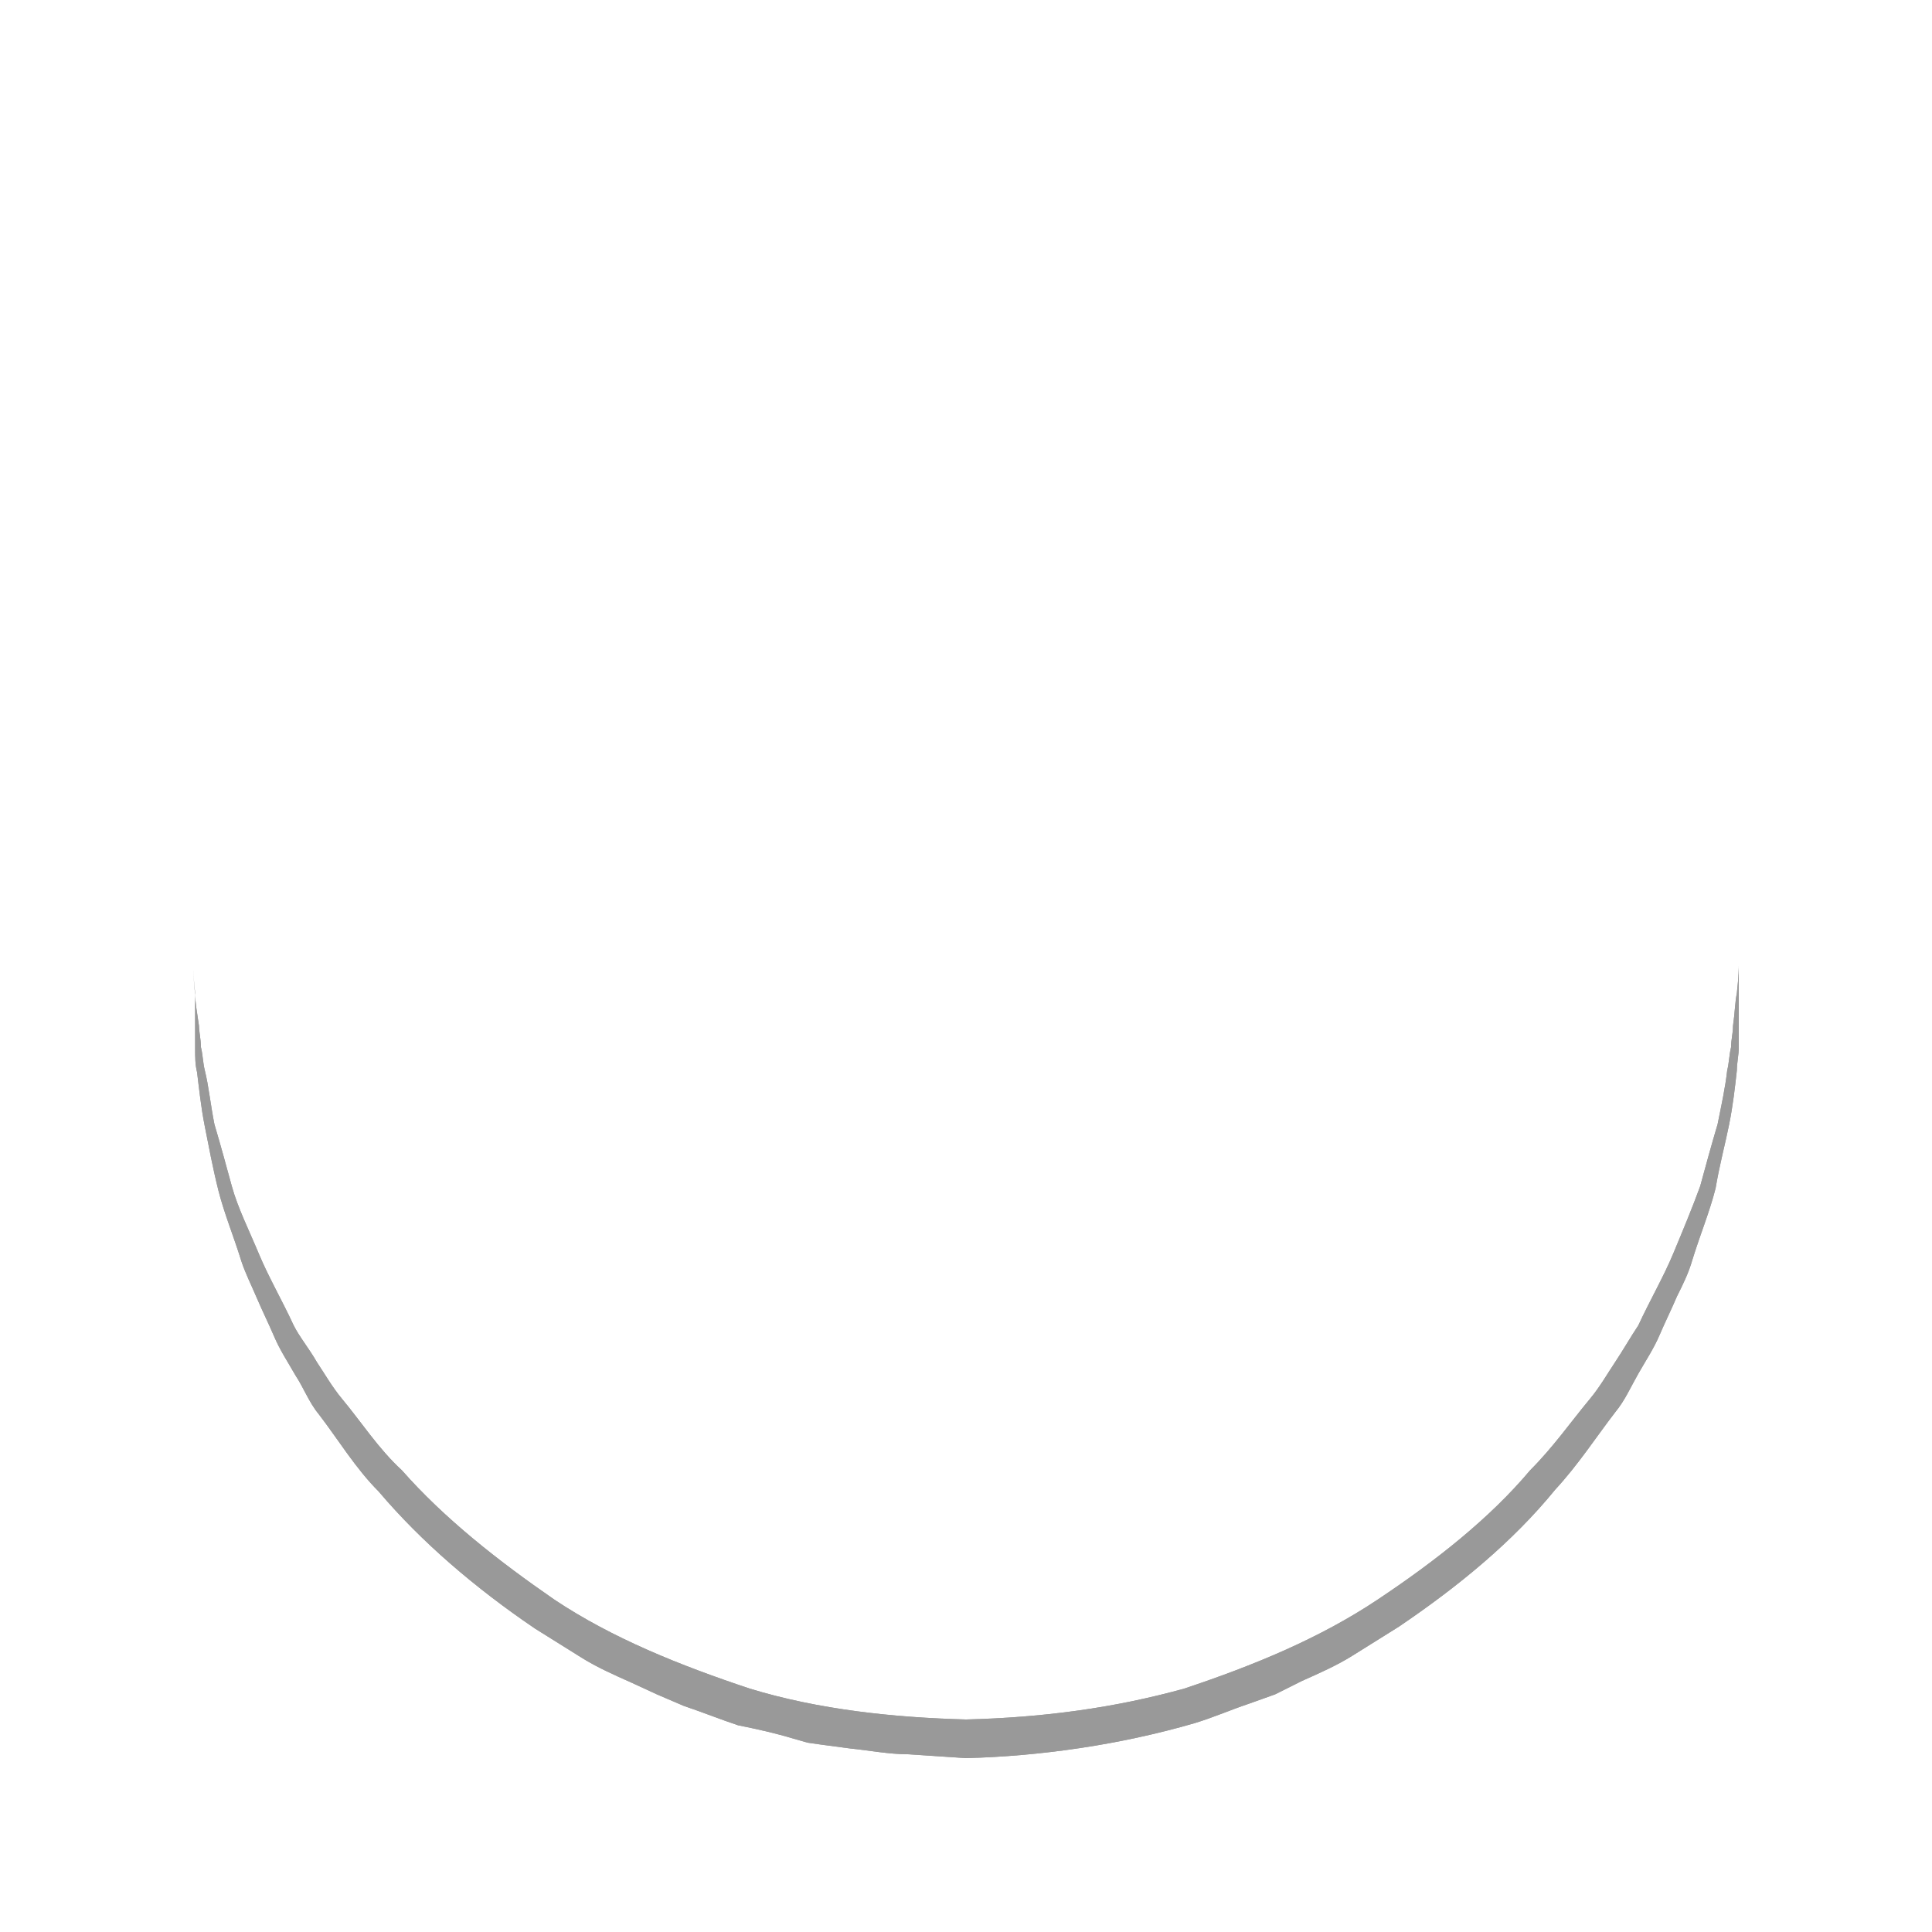
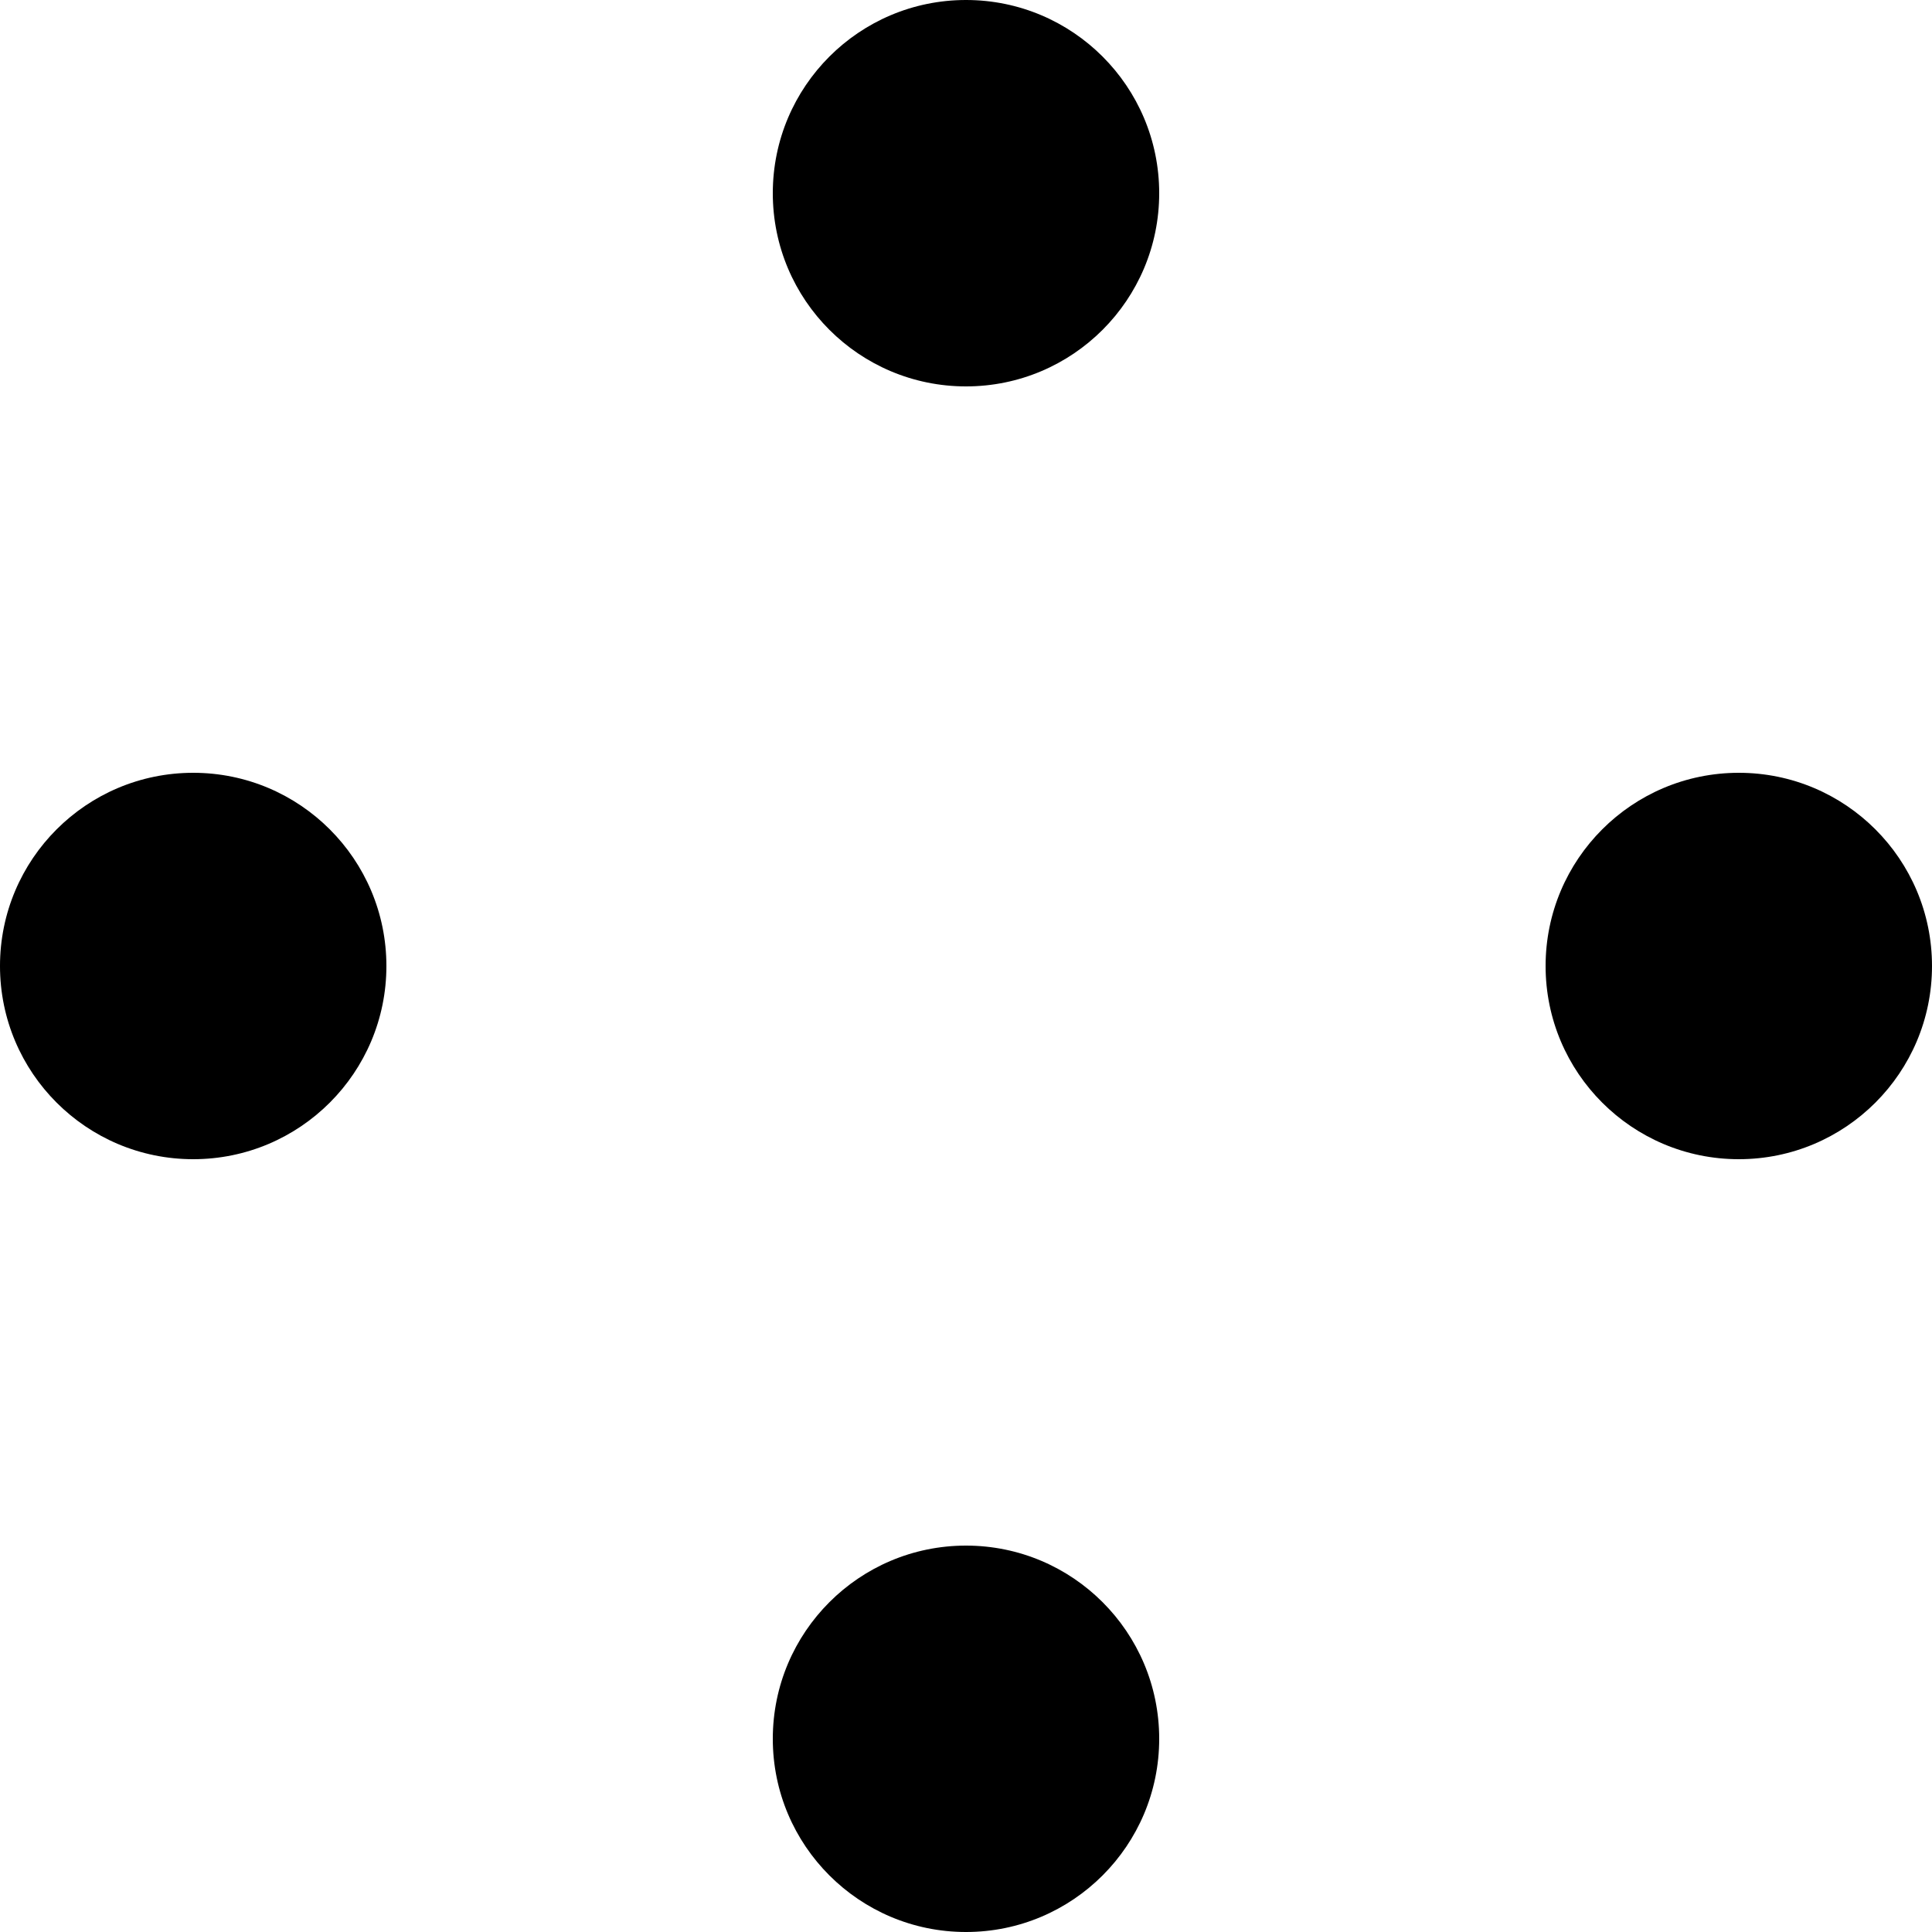
- <svg xmlns="http://www.w3.org/2000/svg" width="84px" height="84px" viewBox="0 0 100 100" preserveAspectRatio="xMidYMid" class="uil-ring">
-   <rect x="0" y="0" width="100" height="100" fill="none" class="bk" />
-   <defs>
-     <filter id="uil-ring-shadow" x="-100%" y="-100%" width="300%" height="300%">
-       <feOffset result="offOut" in="SourceGraphic" dx="0" dy="0" />
-       <feGaussianBlur result="blurOut" in="offOut" stdDeviation="0" />
-       <feBlend in="SourceGraphic" in2="blurOut" mode="normal" />
-     </filter>
-   </defs>
-   <path d="M10,50c0,0,0,0.5,0.1,1.4c0,0.5,0.1,1,0.2,1.7c0,0.3,0.1,0.7,0.1,1.1c0.1,0.4,0.1,0.8,0.2,1.2c0.2,0.8,0.3,1.8,0.5,2.8 c0.3,1,0.6,2.1,0.9,3.2c0.3,1.1,0.9,2.3,1.4,3.5c0.5,1.2,1.2,2.4,1.8,3.7c0.3,0.6,0.8,1.2,1.2,1.9c0.4,0.6,0.8,1.3,1.3,1.9 c1,1.2,1.9,2.6,3.1,3.7c2.2,2.5,5,4.7,7.9,6.7c3,2,6.5,3.4,10.1,4.6c3.6,1.1,7.5,1.5,11.2,1.6c4-0.1,7.7-0.6,11.3-1.6 c3.6-1.2,7-2.6,10-4.6c3-2,5.8-4.2,7.9-6.7c1.2-1.2,2.1-2.5,3.1-3.7c0.5-0.6,0.9-1.3,1.3-1.9c0.4-0.6,0.8-1.3,1.2-1.9 c0.6-1.3,1.3-2.5,1.8-3.7c0.5-1.2,1-2.4,1.4-3.5c0.3-1.1,0.6-2.2,0.9-3.2c0.2-1,0.4-1.9,0.5-2.8c0.1-0.4,0.1-0.8,0.2-1.2 c0-0.4,0.1-0.7,0.1-1.1c0.1-0.7,0.1-1.2,0.2-1.7C90,50.5,90,50,90,50s0,0.5,0,1.4c0,0.5,0,1,0,1.7c0,0.3,0,0.7,0,1.1 c0,0.4-0.1,0.8-0.1,1.2c-0.1,0.9-0.2,1.8-0.4,2.8c-0.2,1-0.5,2.1-0.7,3.3c-0.3,1.2-0.8,2.4-1.2,3.7c-0.2,0.7-0.5,1.3-0.8,1.9 c-0.3,0.7-0.6,1.3-0.9,2c-0.3,0.7-0.7,1.3-1.1,2c-0.4,0.7-0.7,1.4-1.2,2c-1,1.3-1.9,2.7-3.1,4c-2.2,2.7-5,5-8.1,7.1 c-0.8,0.5-1.6,1-2.4,1.5c-0.8,0.5-1.7,0.9-2.6,1.3L66,87.7l-1.4,0.5c-0.9,0.3-1.8,0.7-2.8,1c-3.8,1.1-7.9,1.7-11.8,1.8L47,90.8 c-1,0-2-0.2-3-0.3l-1.5-0.2l-0.7-0.1L41.1,90c-1-0.3-1.9-0.5-2.9-0.7c-0.9-0.3-1.9-0.7-2.8-1L34,87.7l-1.3-0.6 c-0.9-0.4-1.8-0.8-2.6-1.3c-0.8-0.5-1.6-1-2.4-1.5c-3.1-2.1-5.9-4.5-8.1-7.1c-1.2-1.2-2.1-2.7-3.1-4c-0.5-0.6-0.8-1.4-1.2-2 c-0.4-0.7-0.8-1.3-1.1-2c-0.3-0.7-0.6-1.3-0.9-2c-0.3-0.7-0.6-1.3-0.8-1.9c-0.4-1.3-0.9-2.5-1.2-3.7c-0.3-1.2-0.5-2.3-0.7-3.3 c-0.2-1-0.3-2-0.4-2.8c-0.1-0.4-0.1-0.8-0.1-1.2c0-0.4,0-0.7,0-1.1c0-0.7,0-1.2,0-1.7C10,50.5,10,50,10,50z" fill="#999999" filter="url(#uil-ring-shadow)">
-     <animateTransform attributeName="transform" type="rotate" from="0 50 50" to="360 50 50" repeatCount="indefinite" dur="1s" />
-   </path>
+ <svg xmlns="http://www.w3.org/2000/svg" version="1.1" id="レイヤー_1" x="0px" y="0px" width="60px" height="60px" viewBox="30 30 60 60" enable-background="new 30 30 60 60" xml:space="preserve">
+   <rect fill="none" width="120" height="120" />
+   <g transform="rotate(0 50 50)">
+     <circle cx="36" cy="60" r="6">
+       <animateTransform fill="remove" type="translate" repeatCount="indefinite" calcMode="linear" values="0 0;20 -20" restart="always" begin="0s" dur="1s" attributeName="transform" additive="replace" accumulate="none" keyTimes="0;1">
+ 		</animateTransform>
+       <animate fill="remove" repeatCount="indefinite" calcMode="linear" values="#fff;#999" restart="always" begin="0s" dur="1s" attributeName="fill" additive="replace" accumulate="none" keyTimes="0;1">
+ 		</animate>
+     </circle>
+   </g>
+   <g transform="rotate(90 50 50)">
+     <circle cx="36" cy="40" r="6">
+       <animateTransform fill="remove" type="translate" repeatCount="indefinite" calcMode="linear" values="0 0;20 -20" restart="always" begin="0s" dur="1s" attributeName="transform" additive="replace" accumulate="none" keyTimes="0;1">
+ 		</animateTransform>
+       <animate fill="remove" repeatCount="indefinite" calcMode="linear" values="#999;#000" restart="always" begin="0s" dur="1s" attributeName="fill" additive="replace" accumulate="none" keyTimes="0;1">
+ 		</animate>
+     </circle>
+   </g>
+   <g transform="rotate(180 50 50)">
+     <circle cx="16" cy="40" r="6">
+       <animateTransform fill="remove" type="translate" repeatCount="indefinite" calcMode="linear" values="0 0;20 -20" restart="always" begin="0s" dur="1s" attributeName="transform" additive="replace" accumulate="none" keyTimes="0;1">
+ 		</animateTransform>
+       <animate fill="remove" repeatCount="indefinite" calcMode="linear" values="#000;#fff" restart="always" begin="0s" dur="1s" attributeName="fill" additive="replace" accumulate="none" keyTimes="0;1">
+ 		</animate>
+     </circle>
+   </g>
+   <g transform="rotate(270 50 50)">
+     <circle cx="16" cy="60" r="6">
+       <animateTransform fill="remove" type="translate" repeatCount="indefinite" calcMode="linear" values="0 0;20 -20" restart="always" begin="0s" dur="1s" attributeName="transform" additive="replace" accumulate="none" keyTimes="0;1">
+ 		</animateTransform>
+       <animate fill="remove" repeatCount="indefinite" calcMode="linear" values="#fff;#999" restart="always" begin="0s" dur="1s" attributeName="fill" additive="replace" accumulate="none" keyTimes="0;1">
+ 		</animate>
+     </circle>
+   </g>
</svg>
